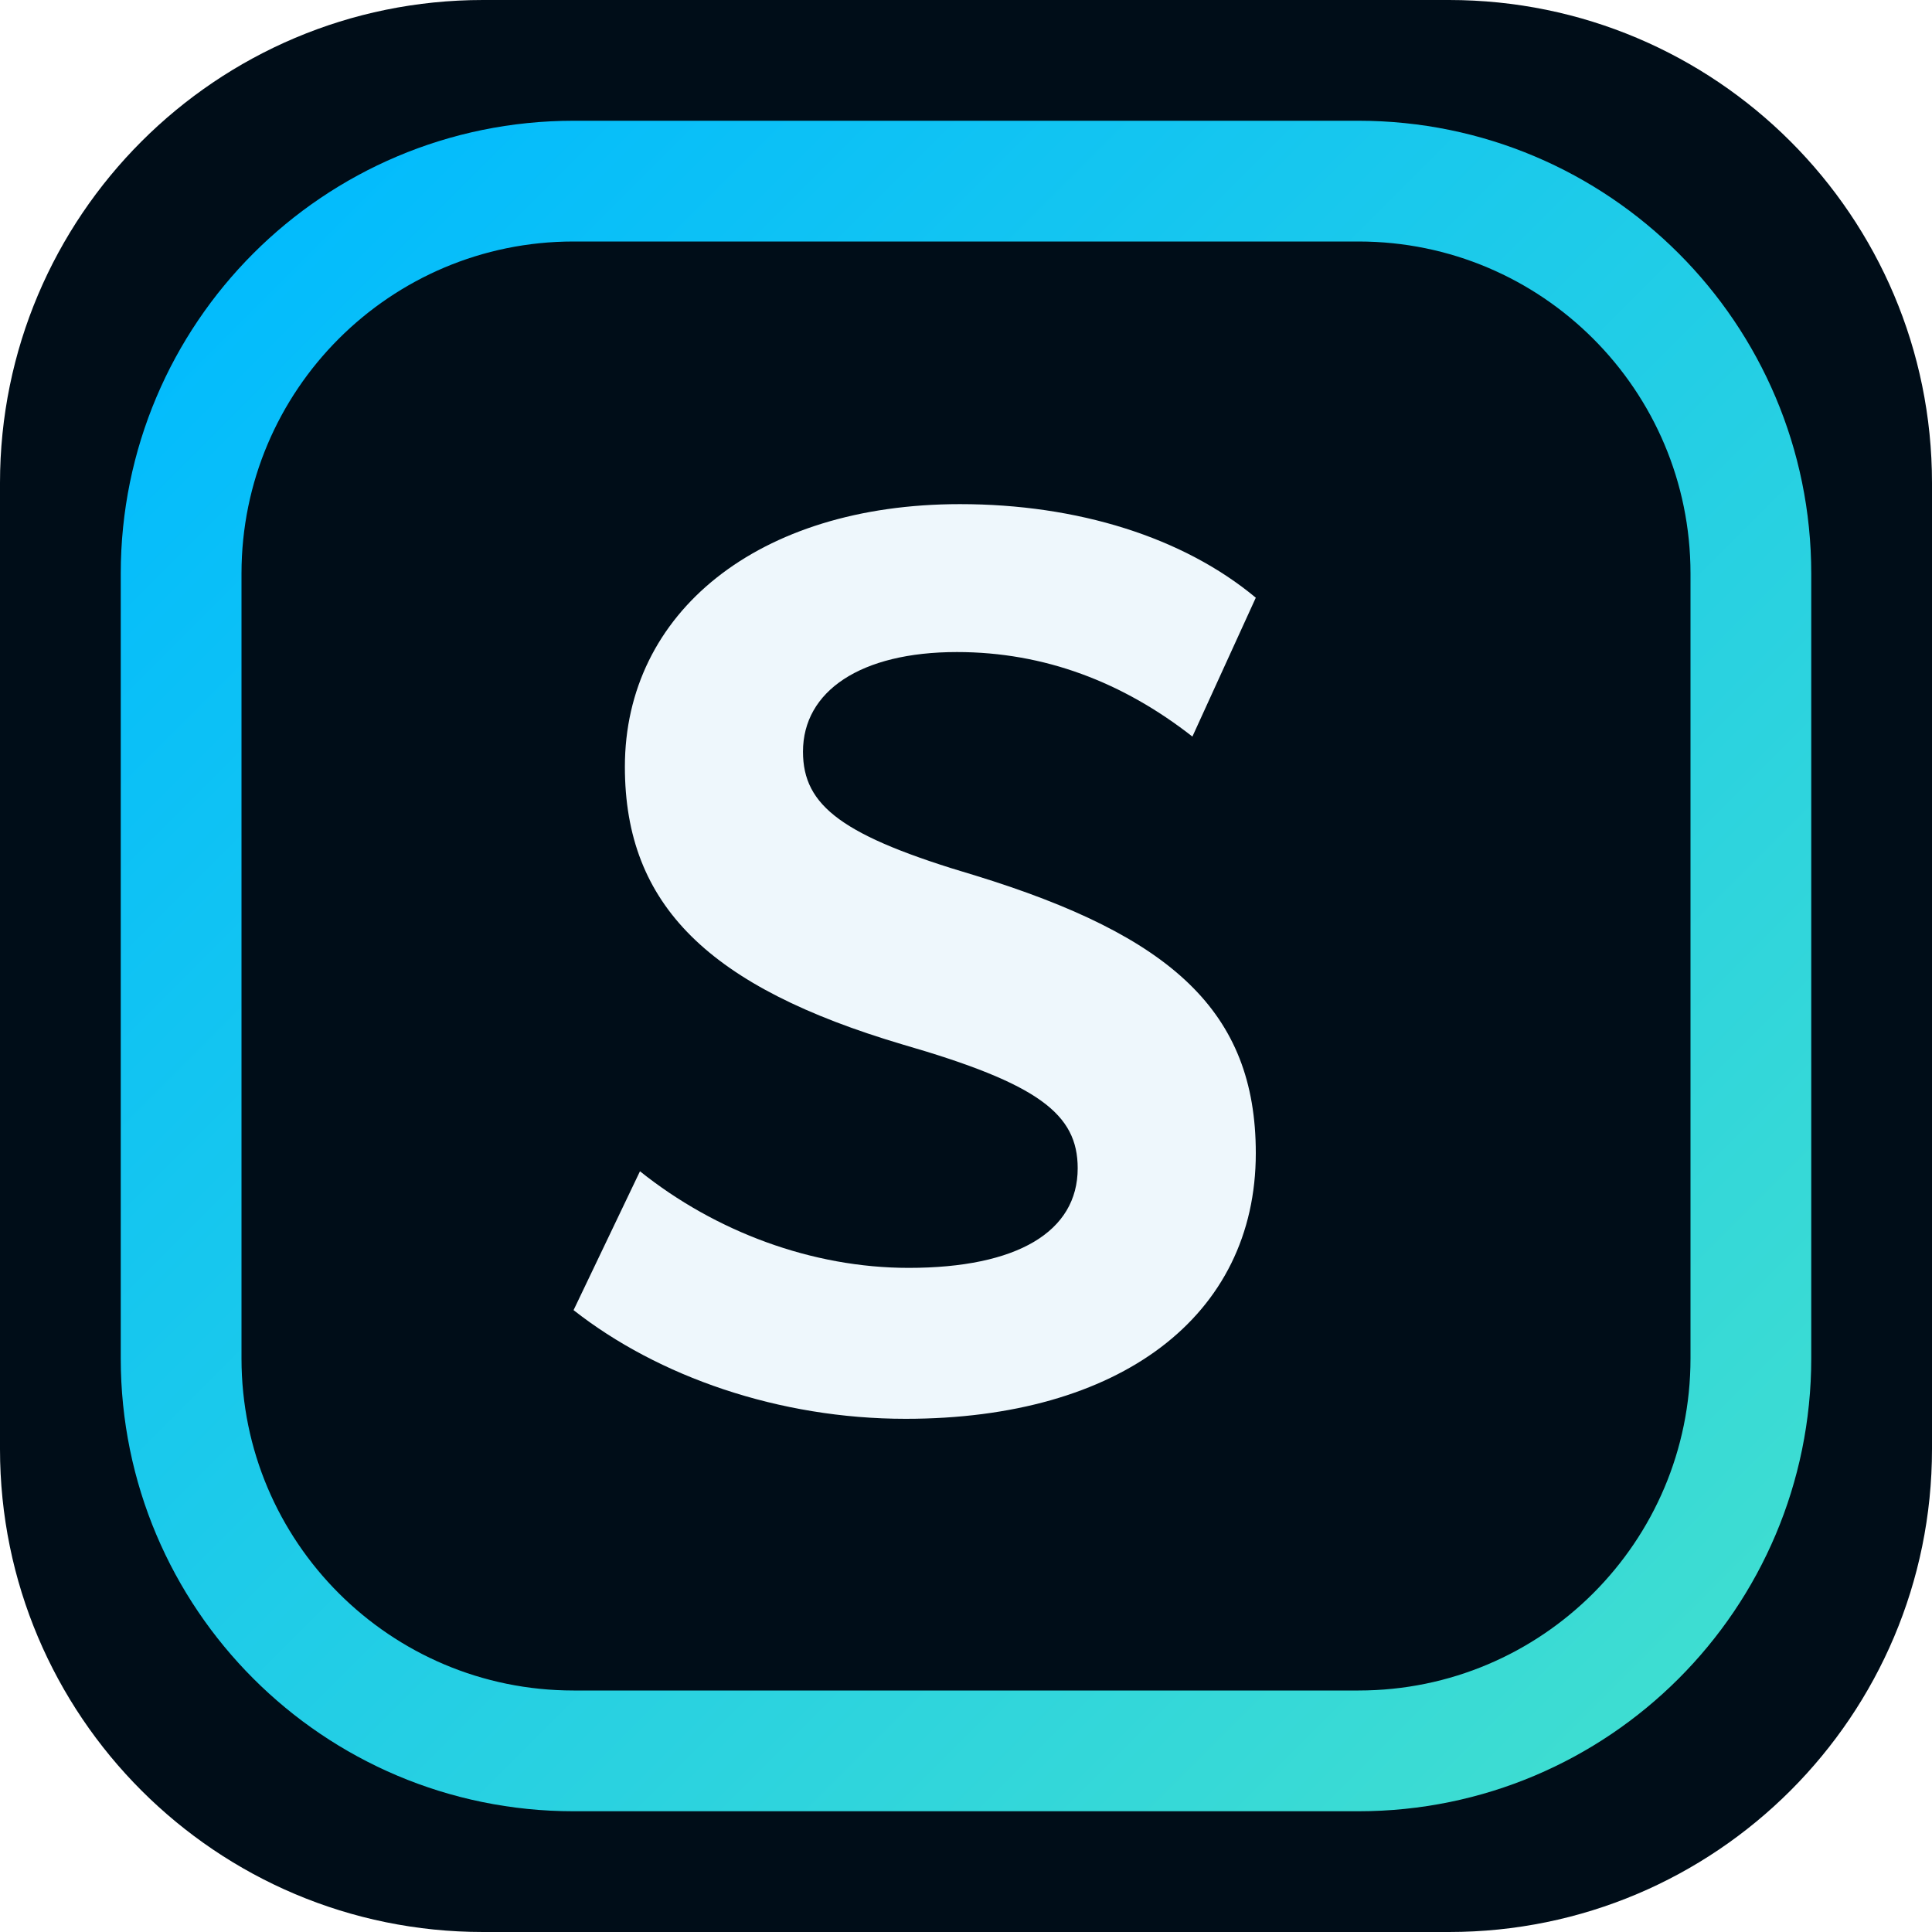
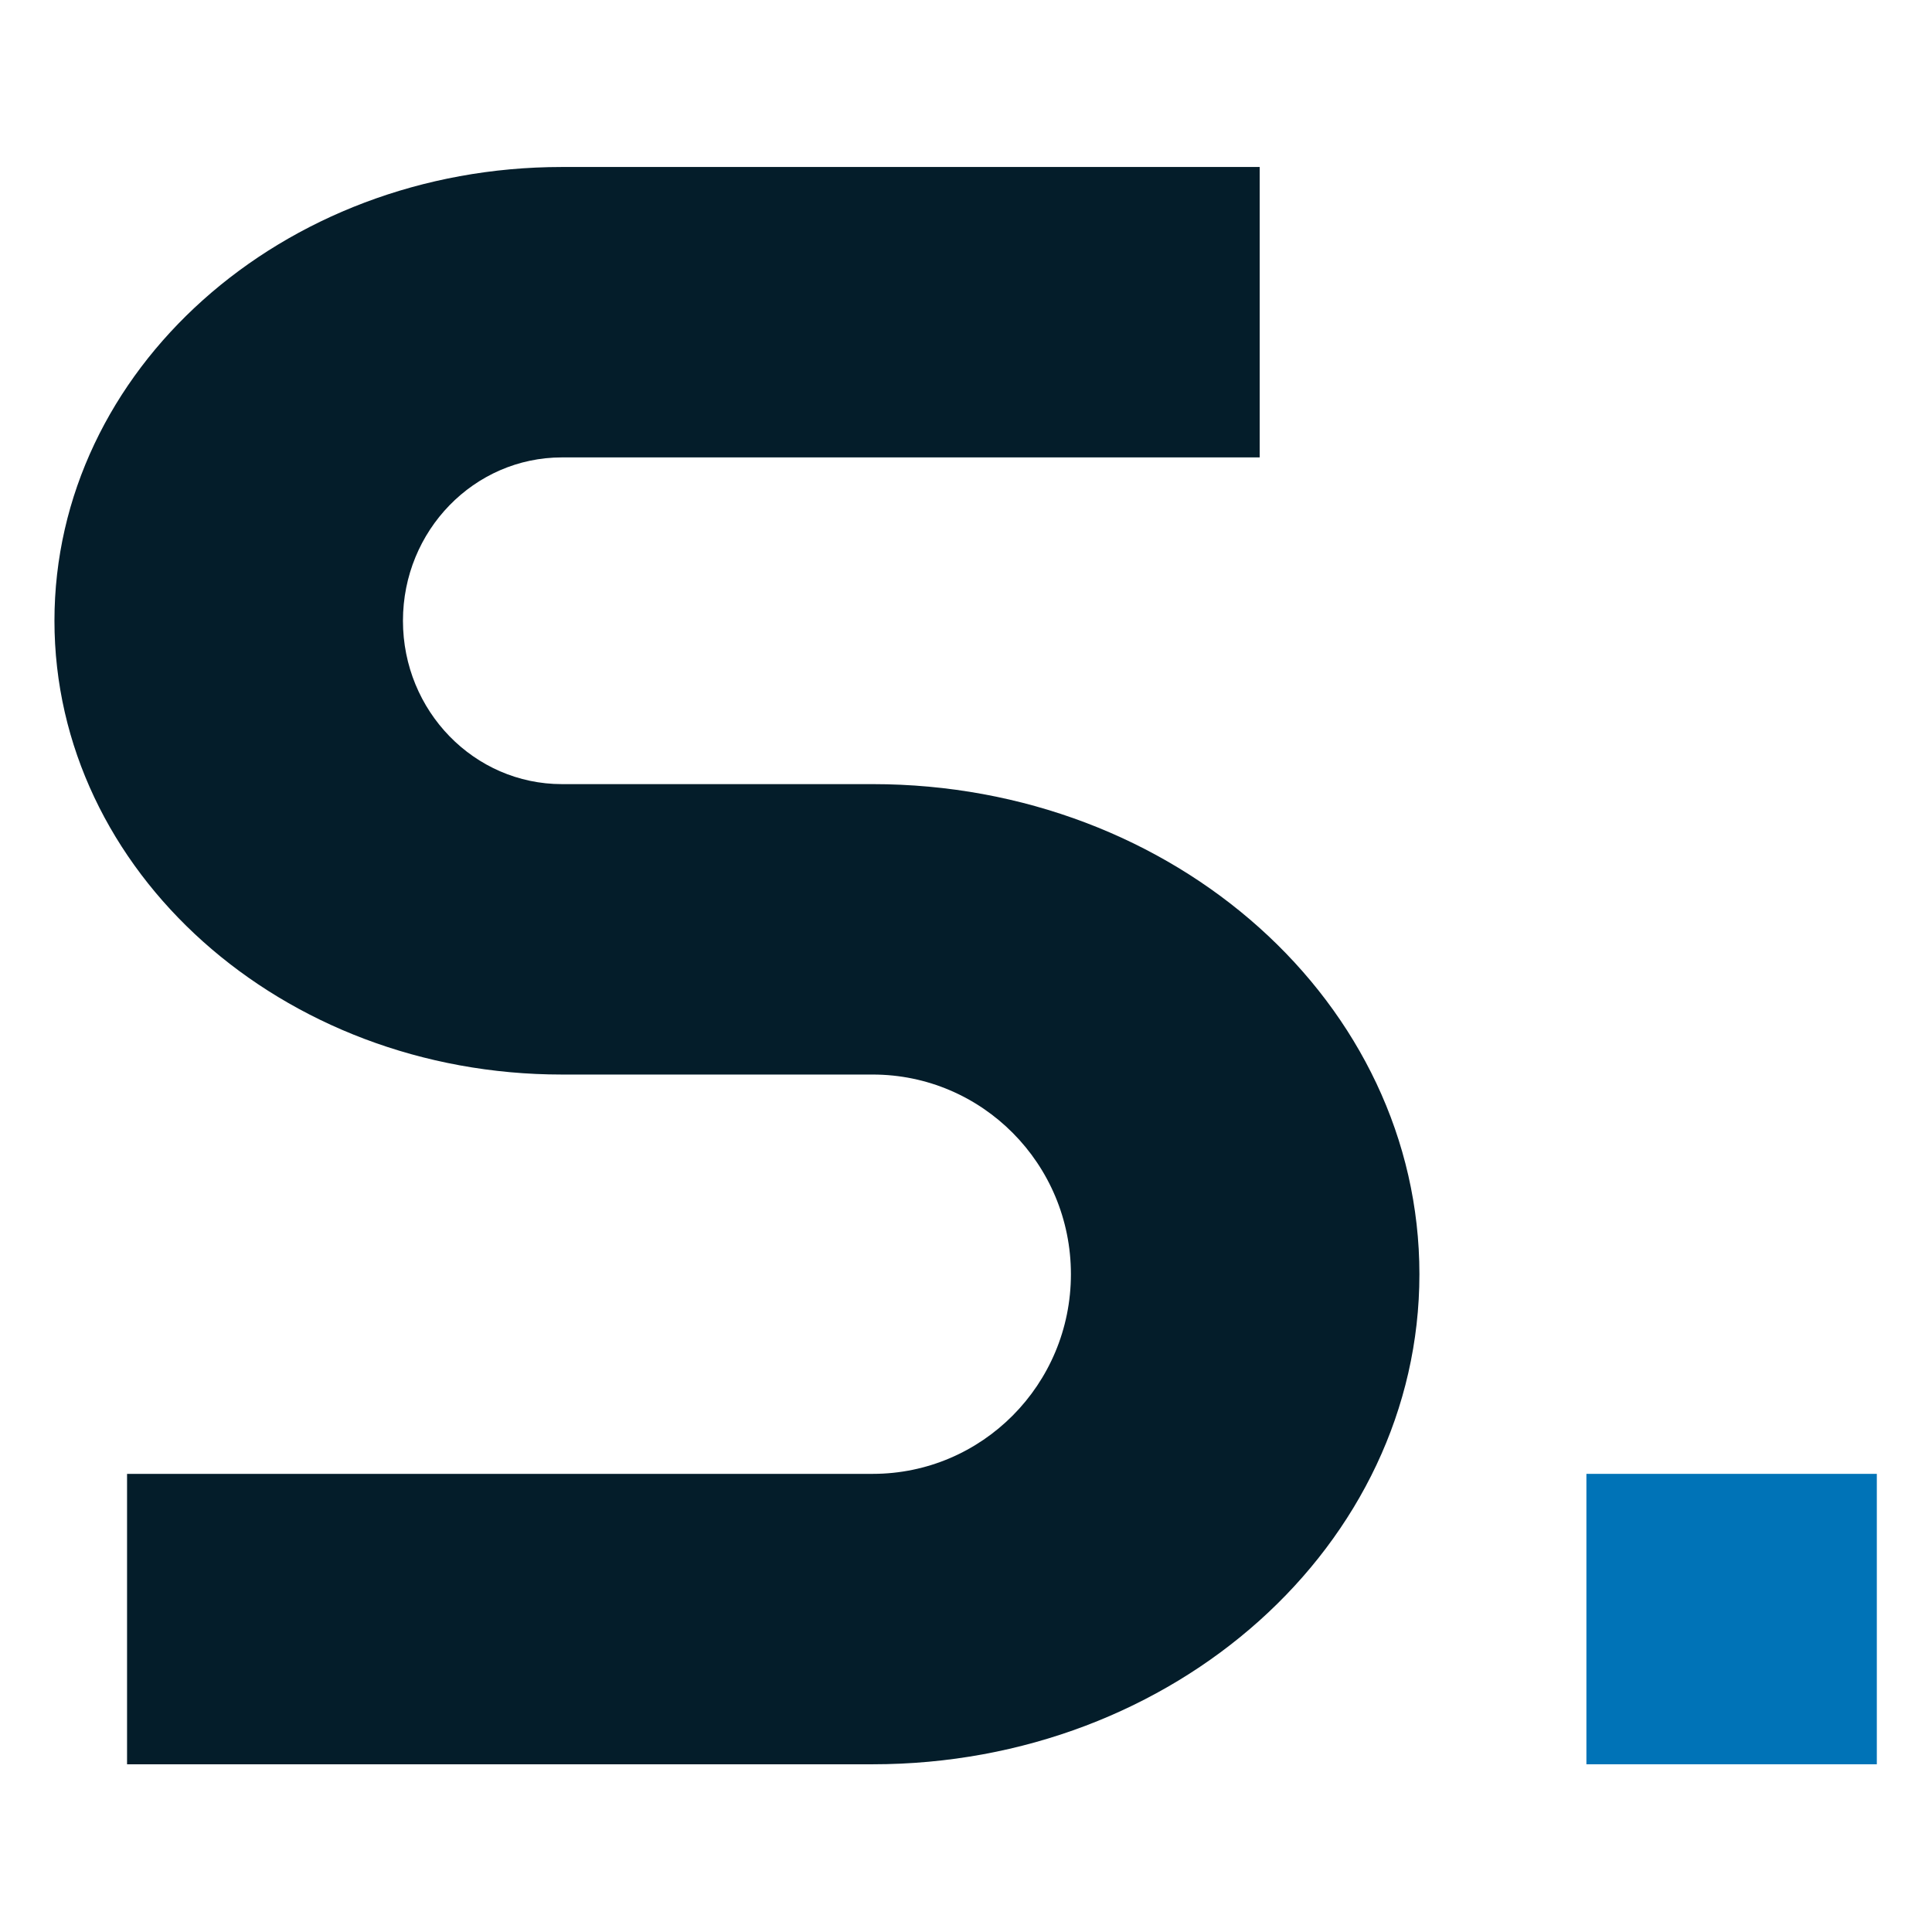
- <svg xmlns="http://www.w3.org/2000/svg" viewBox="0 0 64 64" role="img" aria-label="Suprabhat Kumar">
-   <defs>
-     <linearGradient id="g" x1="0" y1="0" x2="1" y2="1">
-       <stop offset="0" stop-color="#00baff" />
-       <stop offset="1" stop-color="#41dfcf" />
-     </linearGradient>
-   </defs>
-   <rect width="64" height="64" rx="16" fill="#000d18" />
-   <rect x="6" y="6" width="52" height="52" rx="13" fill="none" stroke="url(#g)" stroke-width="4" />
-   <path fill="#eef7fc" d="M19 43.4c2.8 2.2 6.8 3.6 11 3.6 7.1 0 11.6-3.4 11.6-8.8 0-4.7-2.8-7.2-9.3-9.2-4.4-1.3-5.7-2.3-5.7-4.1 0-2 1.9-3.3 5.1-3.3 2.9 0 5.5 1 7.8 2.8l2.1-4.6c-2.4-2-5.9-3.1-9.8-3.1-6.7 0-11.1 3.6-11.1 8.7 0 4.6 2.8 7.3 9.2 9.2 4.5 1.3 5.8 2.3 5.8 4.1 0 2.1-2 3.3-5.6 3.3-3.2 0-6.4-1.2-8.9-3.2L19 43.4Z" />
+ <svg xmlns="http://www.w3.org/2000/svg" viewBox="-0.75 -2.3 26.61 26.61" role="img" aria-label="Suprabhat Kumar">
+   <style>.f{fill:#041d2a}.d{fill:#0073b7}@media (prefers-color-scheme:dark){.f{fill:#eef7fc}.d{fill:#00baff}}</style>
+   <path class="f" d="M16.6 0H6.99A6.99 6.25 0 0 0 6.99 12.5H11.27A2.73 2.75 0 0 1 11.27 18H1V22H11.27A7.53 6.75 0 0 0 11.27 8.5H6.99A2.19 2.25 0 0 1 6.99 4H16.6Z" />
+   <rect class="d" x="21.1" y="18" width="4" height="4" />
</svg>
